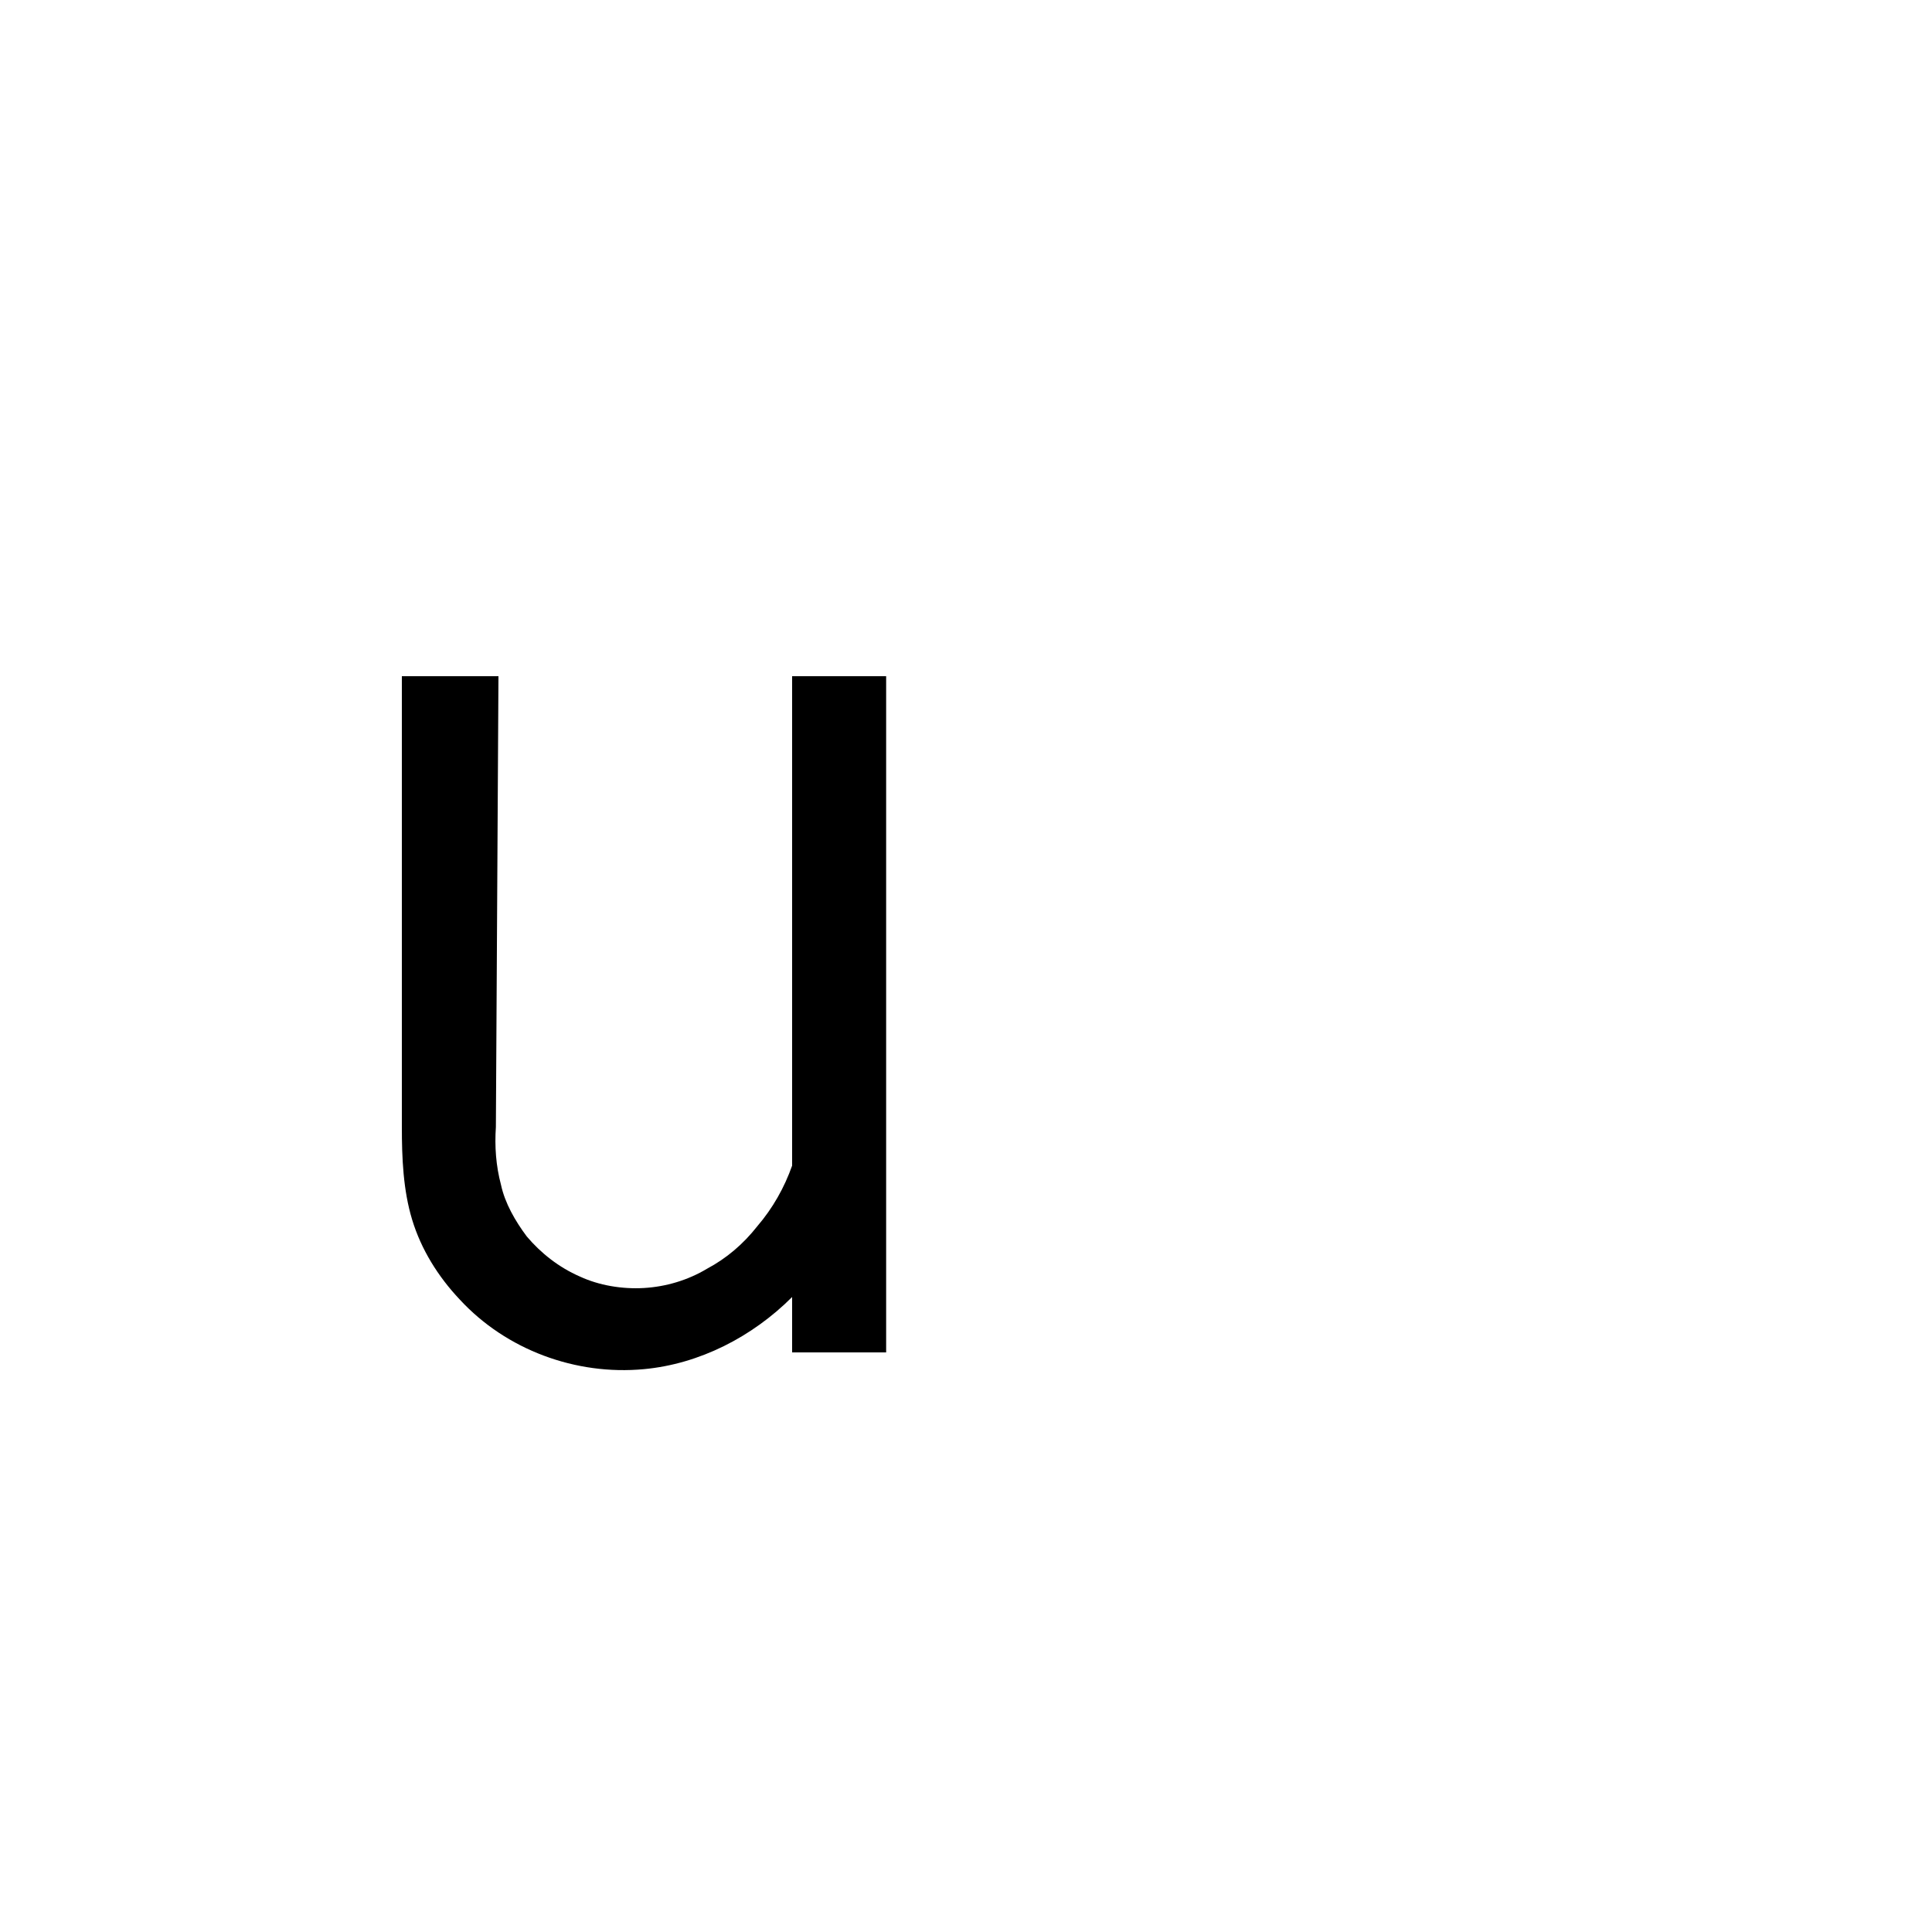
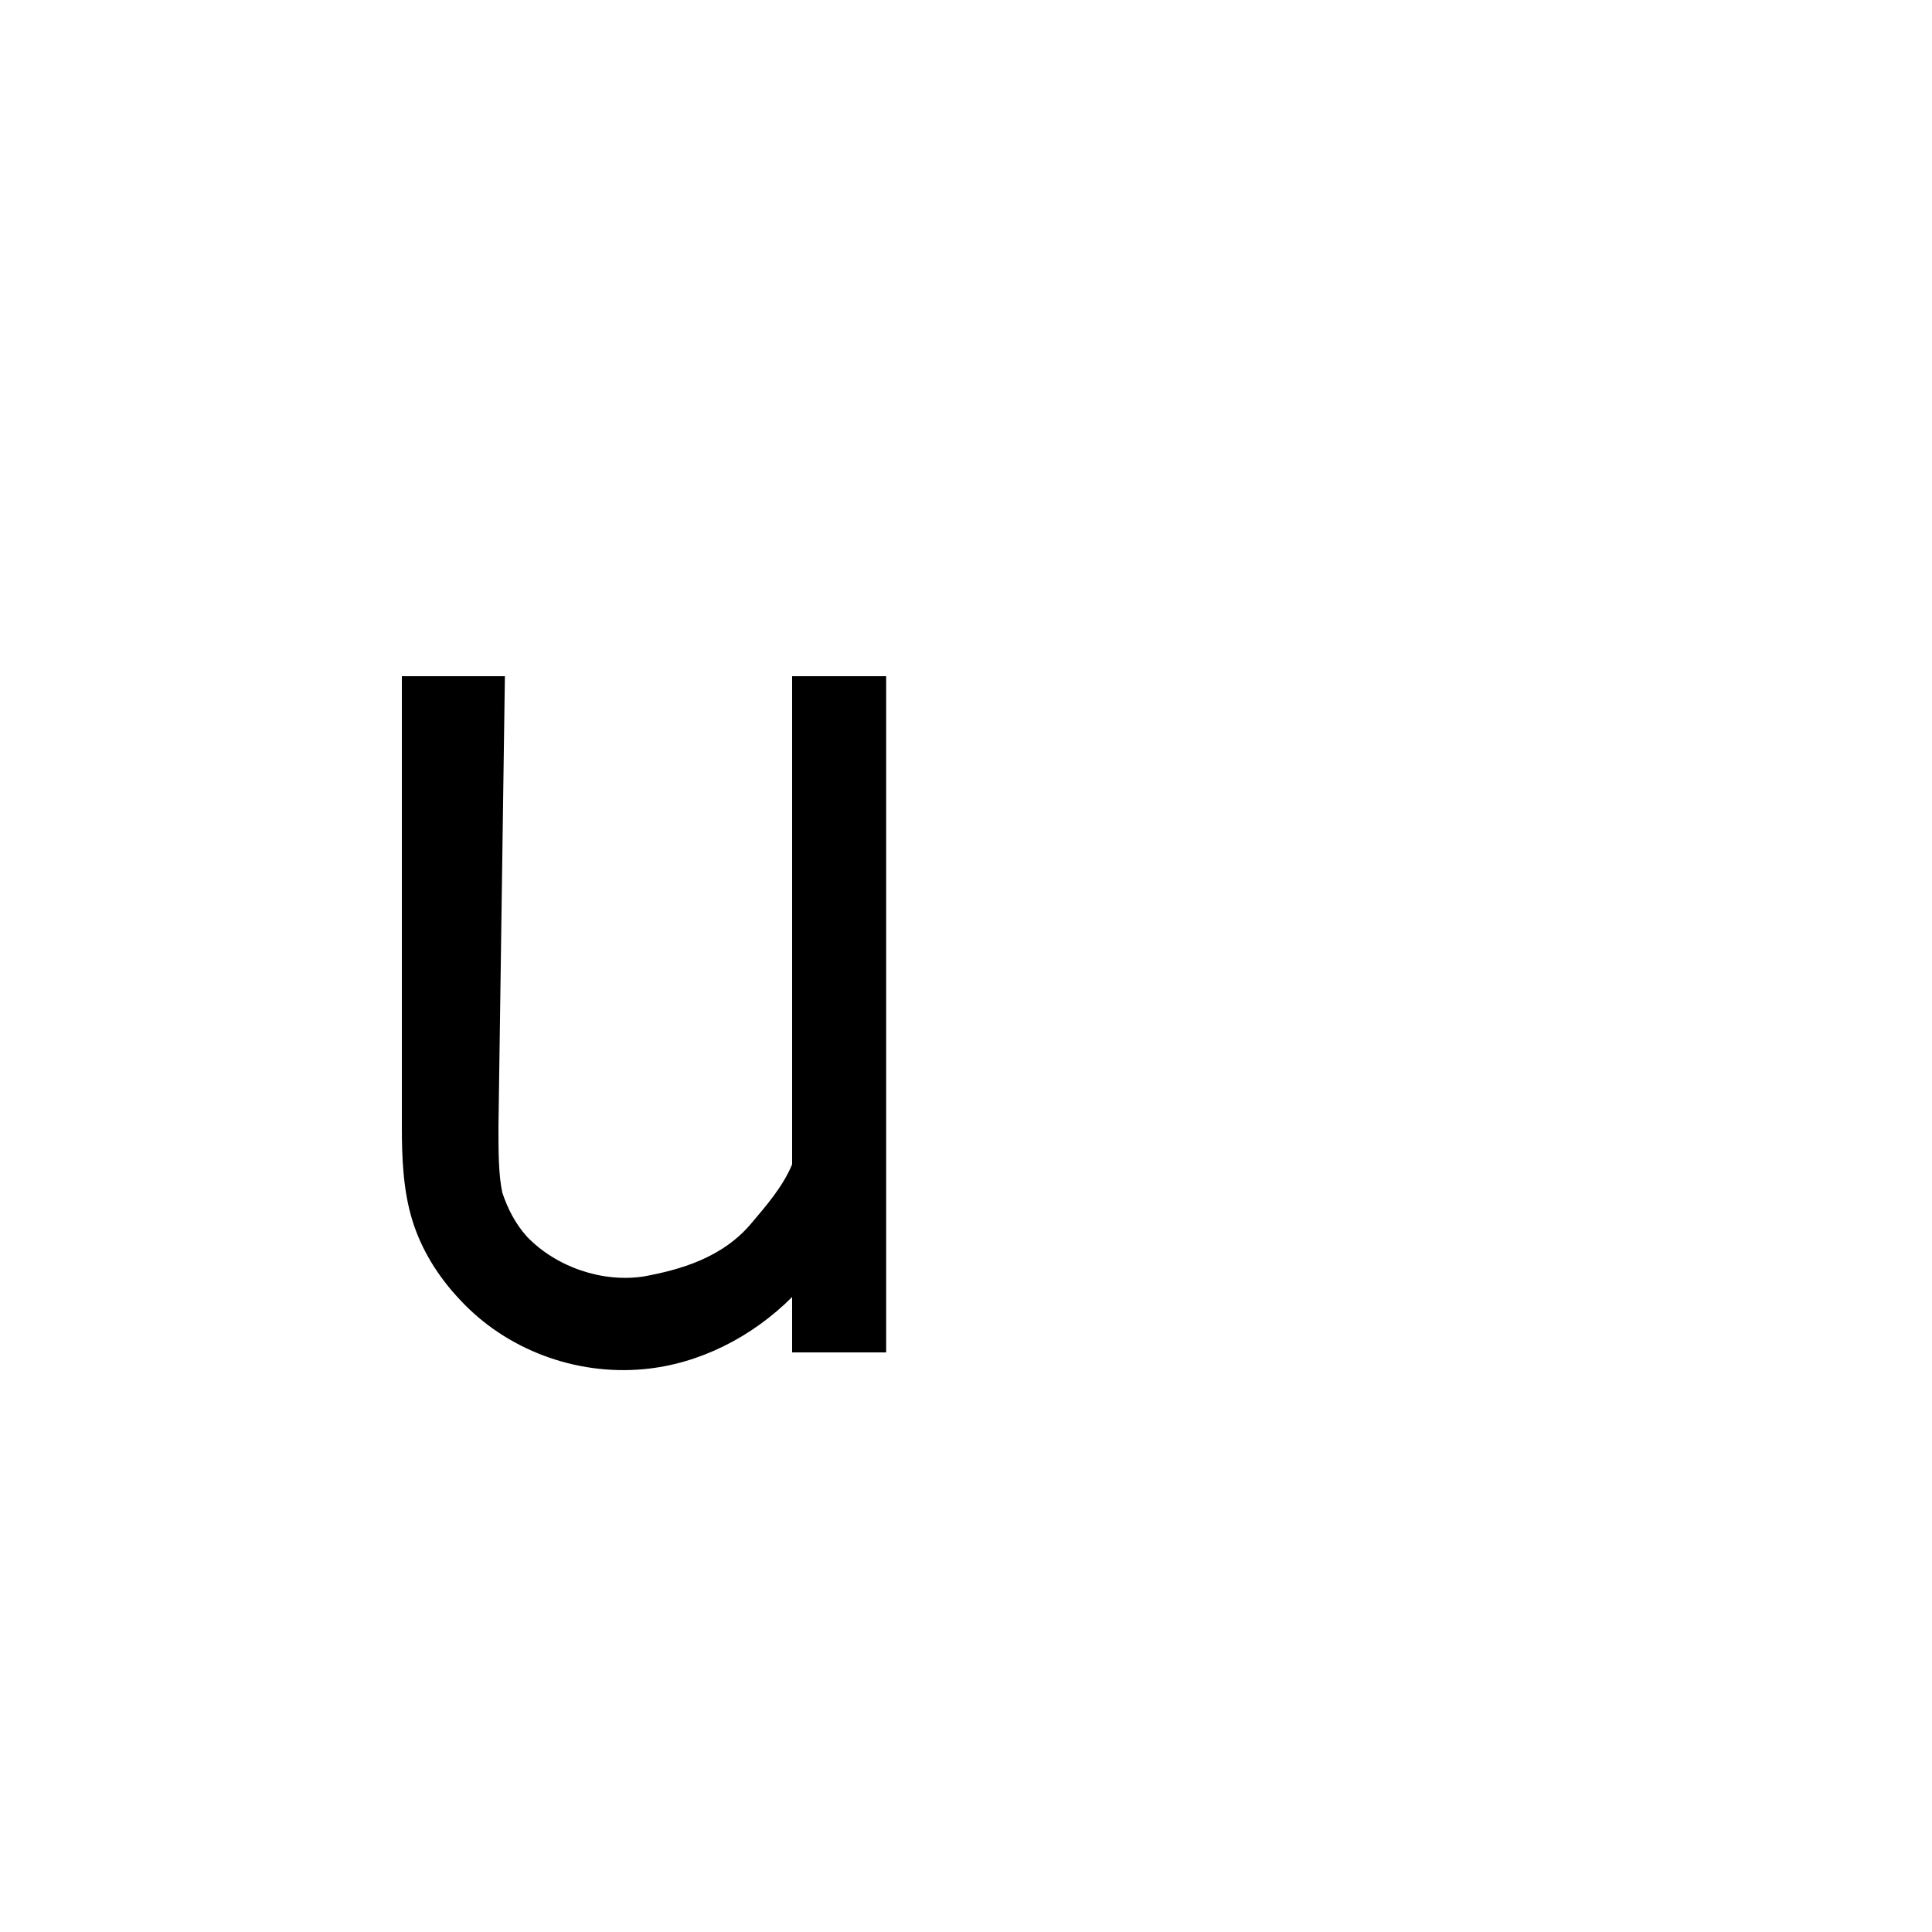
<svg xmlns="http://www.w3.org/2000/svg" viewBox="-0.25 -1.05 1.5 1.5">
-   <path d="M 0.107 -0.041 C 0.09 -0.059  0.077 -0.08  0.07 -0.103 C 0.063 -0.126  0.062 -0.151  0.062 -0.175 L 0.062 -0.525 L 0.137 -0.525 L 0.135 -0.175 C 0.134 -0.16  0.135 -0.145  0.139 -0.13 C 0.142 -0.116  0.15 -0.102  0.159 -0.09 C 0.17 -0.077  0.184 -0.066  0.2 -0.059 C 0.215 -0.052  0.233 -0.049  0.25 -0.05 C 0.267 -0.051  0.284 -0.056  0.299 -0.065 C 0.314 -0.073  0.327 -0.084  0.338 -0.098 C 0.35 -0.112  0.359 -0.128  0.365 -0.145 L 0.365 -0.145 L 0.365 -0.525 L 0.438 -0.525 L 0.438 -0 L 0.365 -0 L 0.365 -0.043 C 0.334 -0.012  0.293 0.009  0.25 0.013 C 0.197 0.018  0.143 -0.002  0.107 -0.041 Z" fill="black" />
+   <path d="M 0.107 -0.041 C 0.09 -0.059  0.077 -0.08  0.07 -0.103 C 0.063 -0.126  0.062 -0.151  0.062 -0.175 L 0.062 -0.525 L 0.142 -0.525 L 0.137 -0.175 C 0.137 -0.156  0.137 -0.138  0.14 -0.124 C 0.144 -0.112  0.15 -0.1  0.159 -0.09 C 0.182 -0.066  0.218 -0.054  0.25 -0.059 C 0.277 -0.064  0.311 -0.073  0.334 -0.101 C 0.345 -0.114  0.358 -0.129  0.365 -0.146 L 0.365 -0.146 L 0.365 -0.525 L 0.438 -0.525 L 0.438 -0 L 0.365 -0 L 0.365 -0.043 C 0.334 -0.012  0.293 0.009  0.25 0.013 C 0.197 0.018  0.143 -0.002  0.107 -0.041 Z" fill="black" />
</svg>
